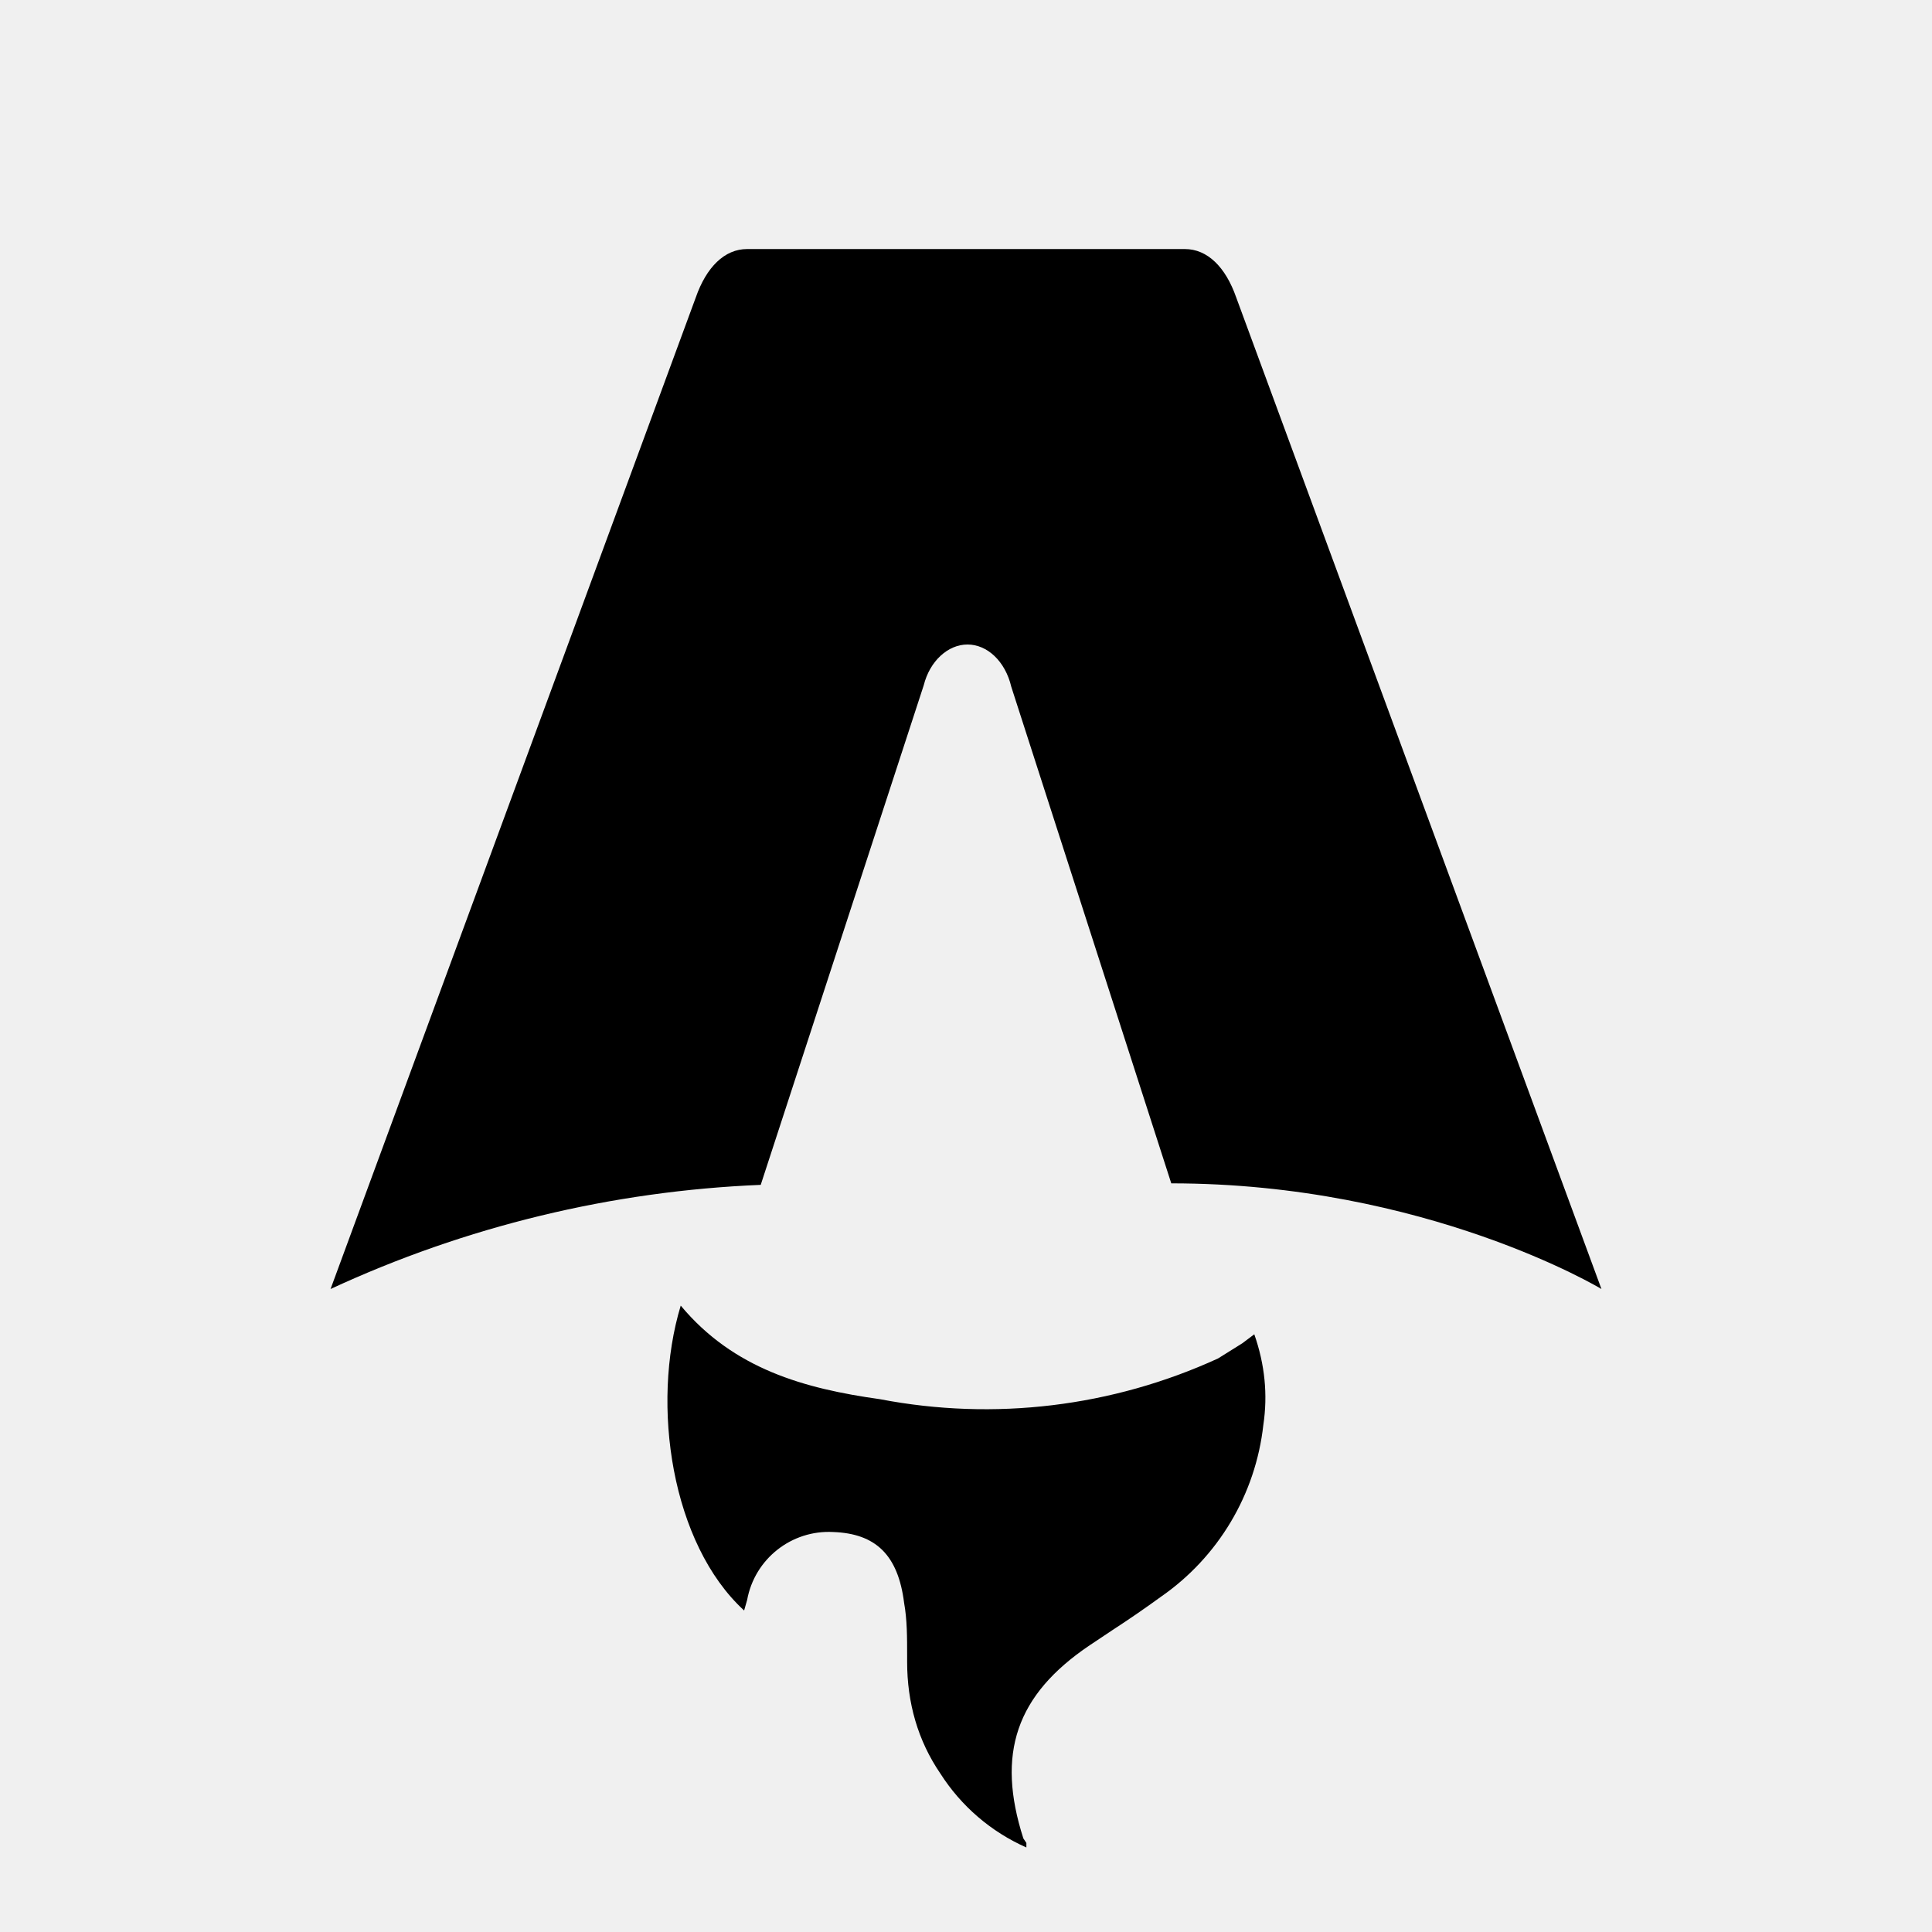
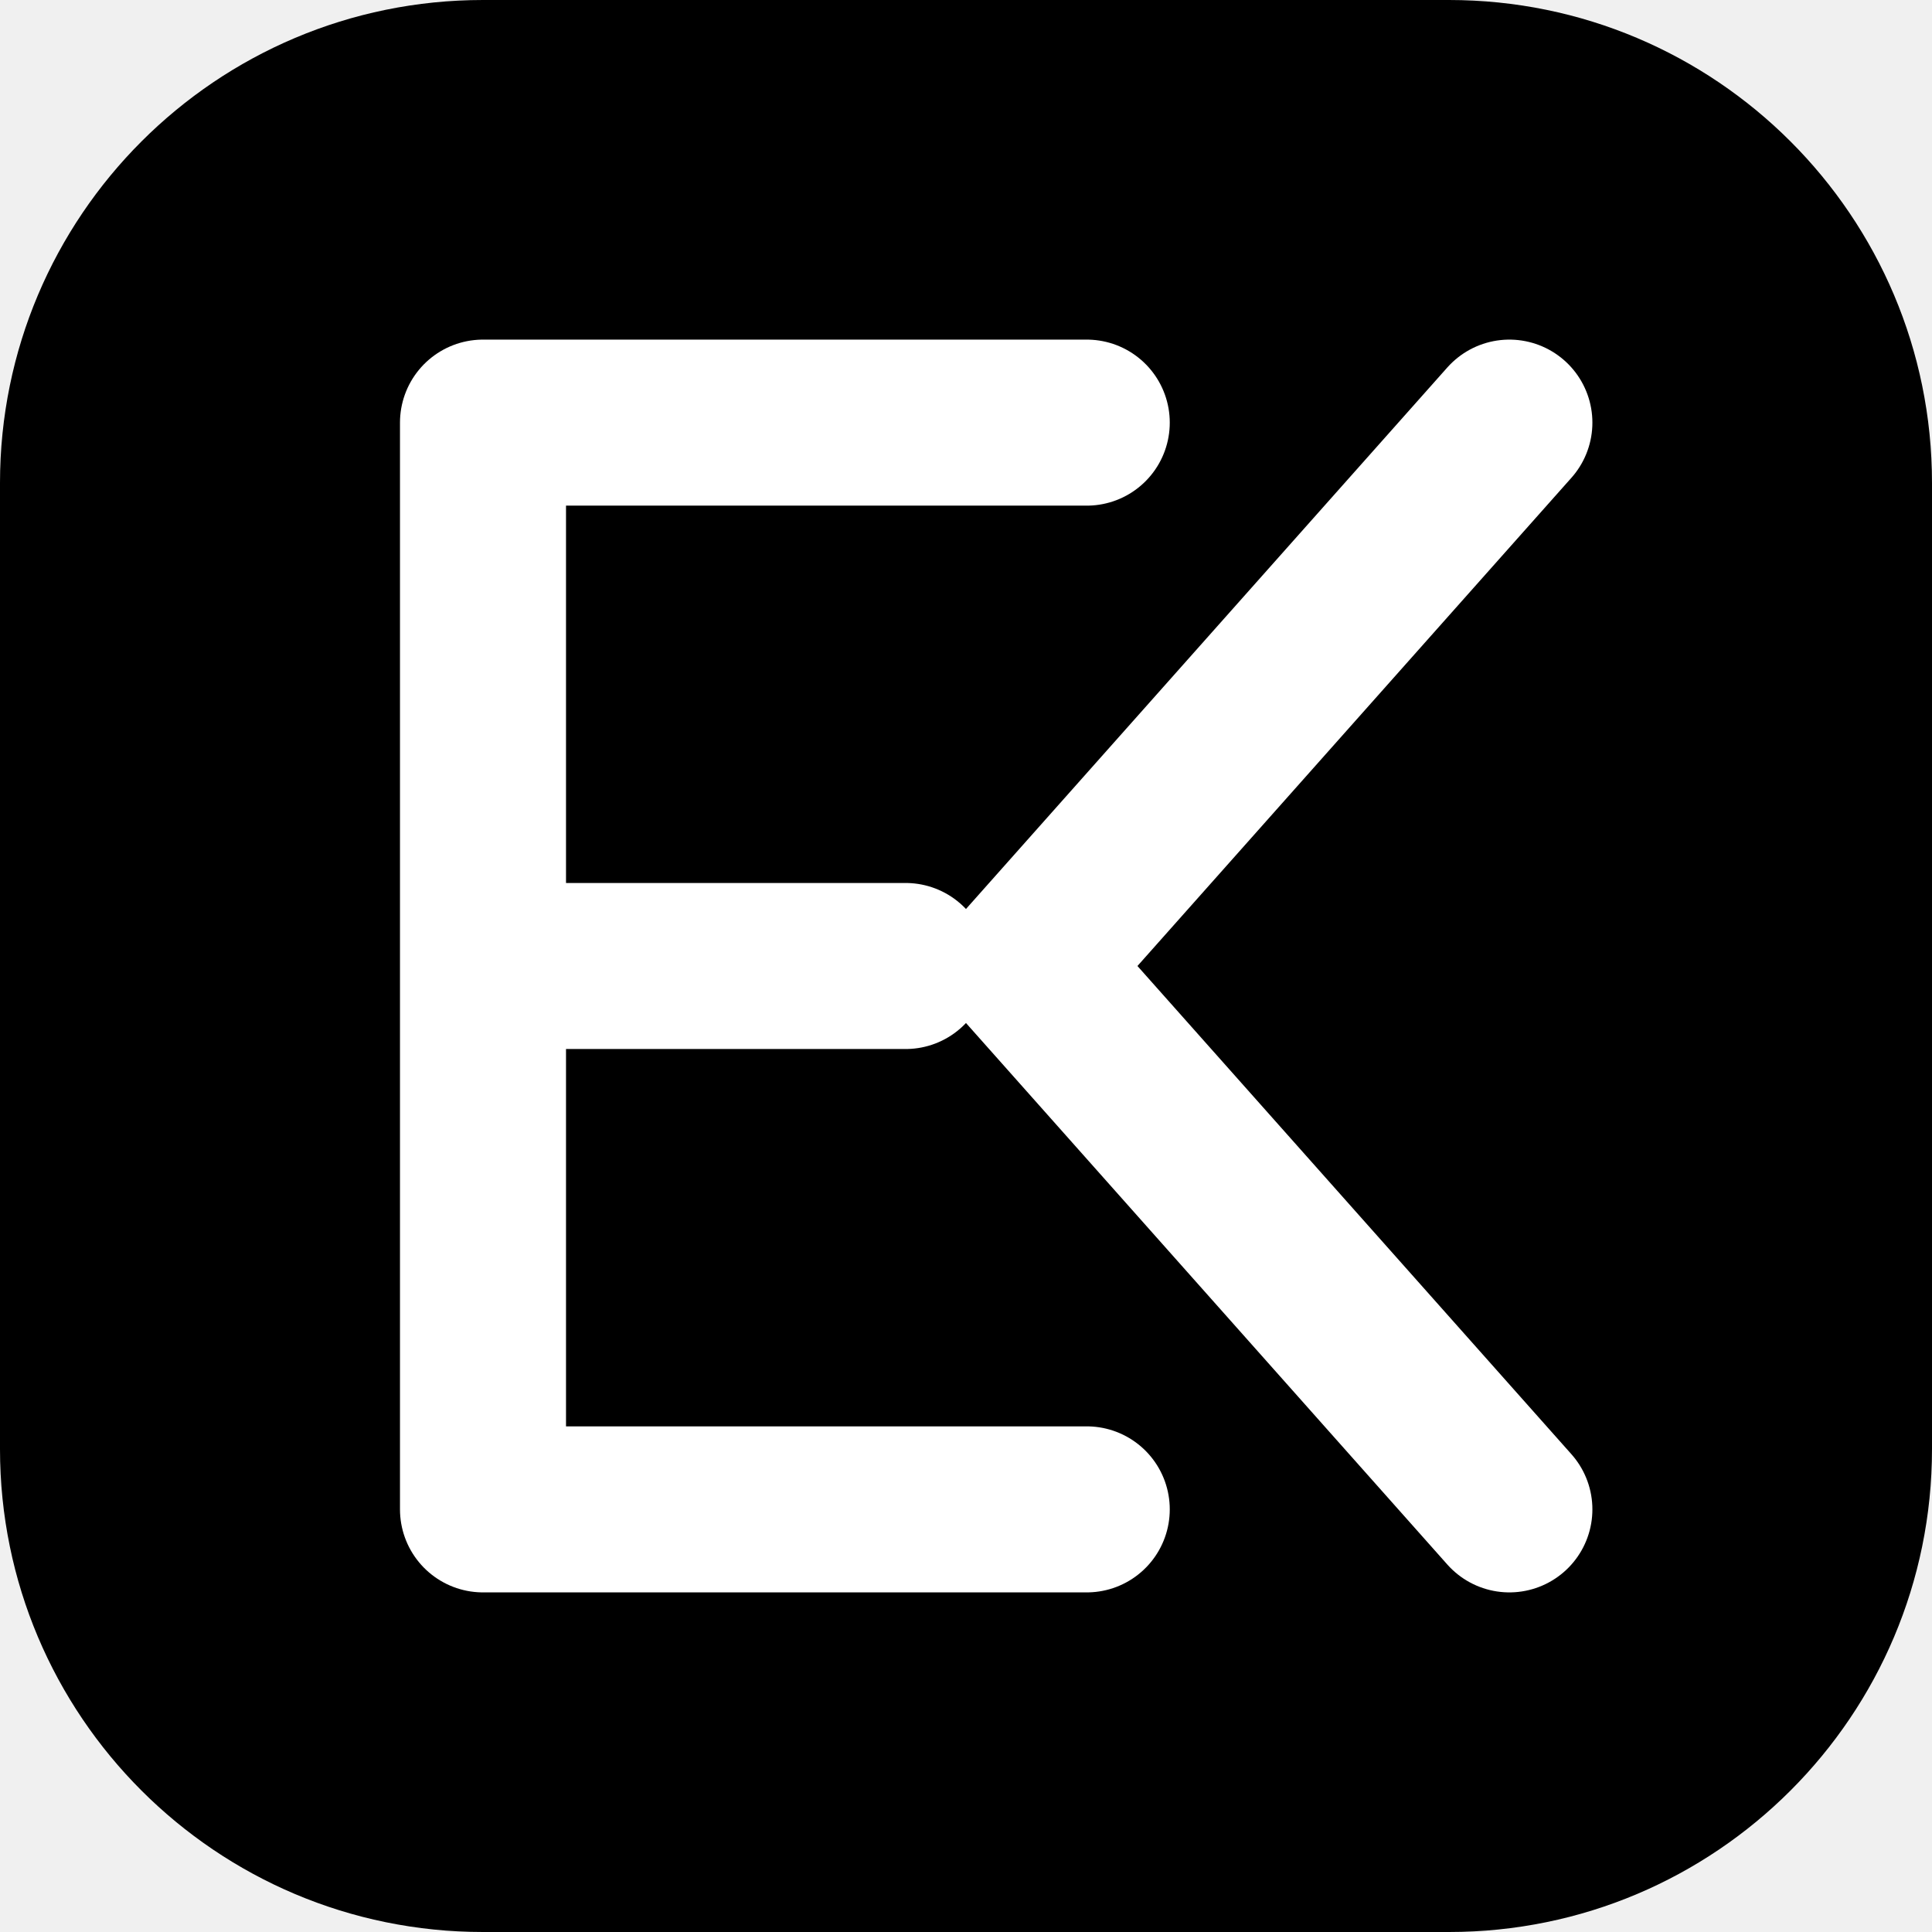
- <svg xmlns="http://www.w3.org/2000/svg" fill="none" viewBox="0 0 128 128">
-   <path d="M50.4 78.5a75.1 75.1 0 0 0-28.5 6.9l24.2-65.7c.7-2 1.9-3.2 3.4-3.2h29c1.5 0 2.7 1.2 3.4 3.2l24.2 65.7s-11.6-7-28.5-7L67 45.5c-.4-1.7-1.6-2.8-2.9-2.8-1.3 0-2.5 1.1-2.9 2.7L50.4 78.5Zm-1.1 28.2Zm-4.2-20.2c-2 6.6-.6 15.8 4.2 20.2a17.5 17.5 0 0 1 .2-.7 5.5 5.5 0 0 1 5.7-4.5c2.8.1 4.3 1.5 4.7 4.7.2 1.1.2 2.3.2 3.5v.4c0 2.7.7 5.2 2.2 7.4a13 13 0 0 0 5.7 4.9v-.3l-.2-.3c-1.8-5.6-.5-9.5 4.4-12.8l1.5-1a73 73 0 0 0 3.2-2.2 16 16 0 0 0 6.8-11.4c.3-2 .1-4-.6-6l-.8.6-1.6 1a37 37 0 0 1-22.4 2.7c-5-.7-9.7-2-13.2-6.2Z" />
+ <svg xmlns="http://www.w3.org/2000/svg" viewBox="0 0 32 32" fill="none">
+   <rect width="32" height="32" rx="8" fill="#000000" />
+   <path d="M8 7v18M8 7h10M8 16h7M8 25h10M17 16l8-9M17 16l8 9" stroke="#ffffff" stroke-width="2.75" stroke-linecap="round" stroke-linejoin="round" />
  <style>
-         path { fill: #000; }
-         @media (prefers-color-scheme: dark) {
-             path { fill: #FFF; }
-         }
-     </style>
+     @media (prefers-color-scheme: dark) {
+       rect { fill: #ffffff; }
+       path { stroke: #000000; }
+     }
+   </style>
</svg>
